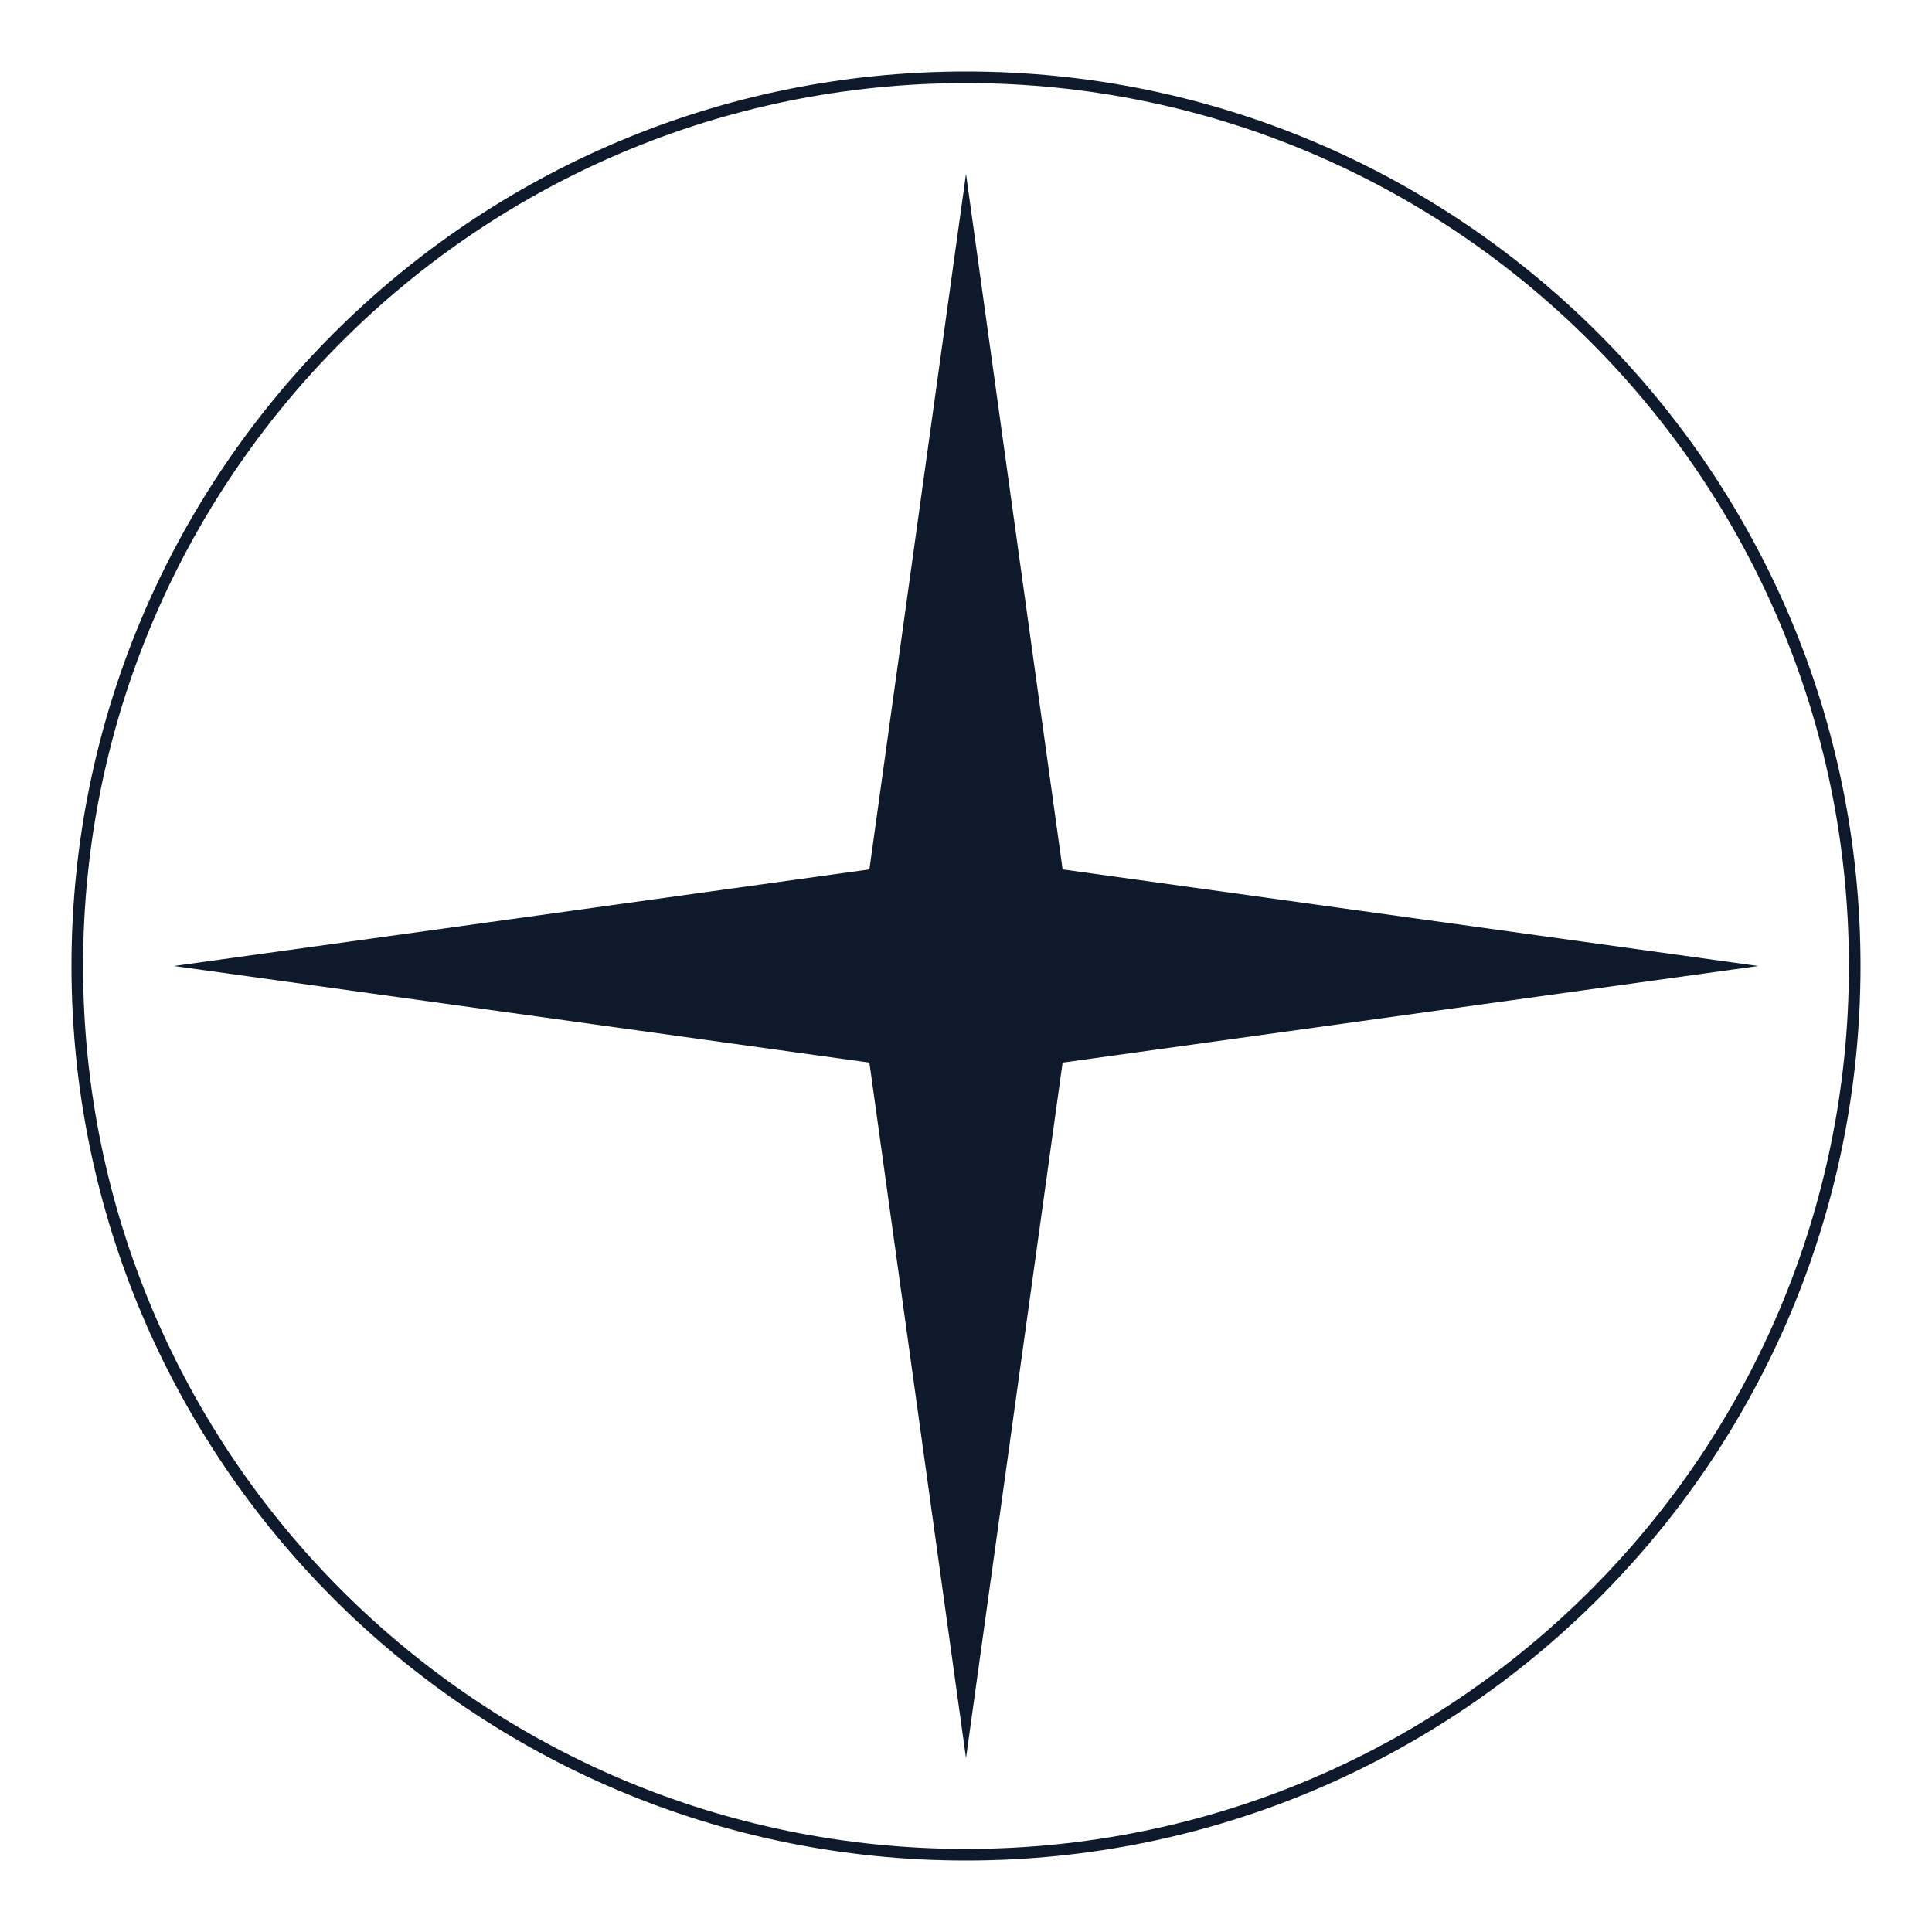
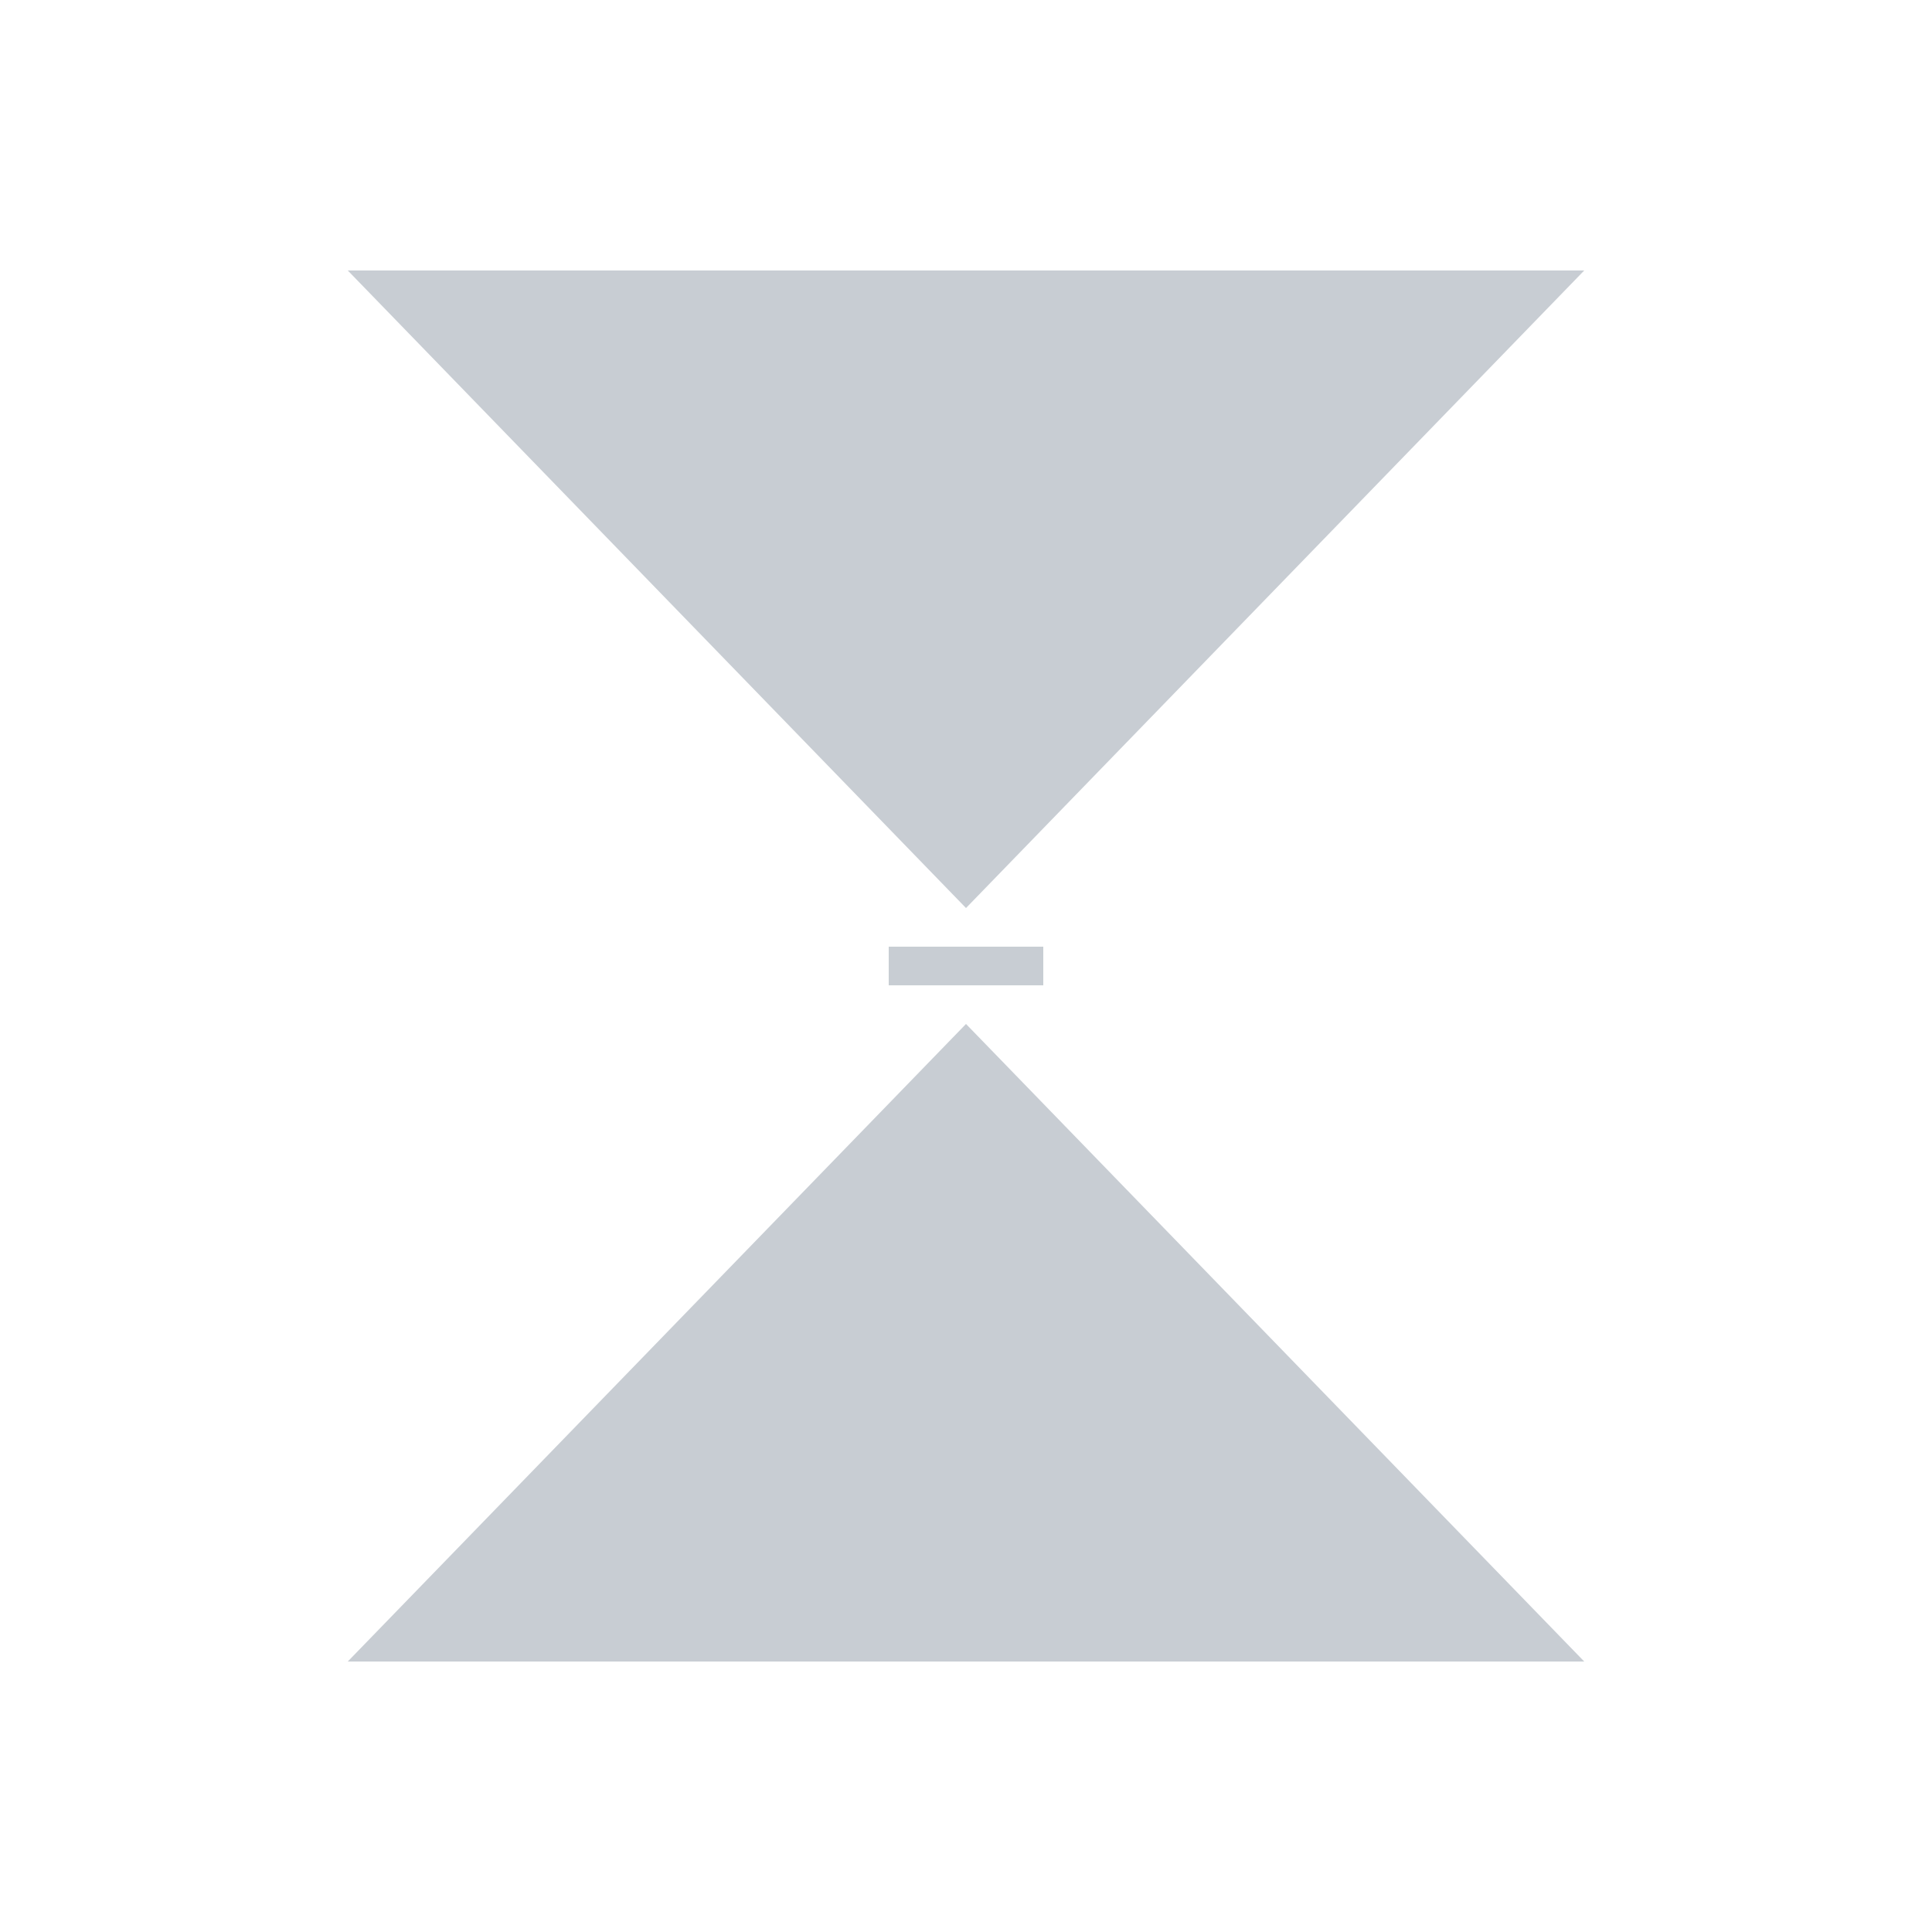
- <svg xmlns="http://www.w3.org/2000/svg" viewBox="0 0 200 200" role="img" aria-label="Deal Circle Compass Mark">
-   <defs>
-     <style>
-       .dc-ring  { fill: none; stroke: #0E1A2B; stroke-width: 1.2; }
-       .dc-mark  { fill: #0E1A2B; }
-       .dc-pivot { fill: #0E1A2B; }
-     </style>
-   </defs>
-   <circle class="dc-ring" cx="100" cy="100" r="92" />
-   <path class="dc-mark" d="     M 100 18     L 110 90     L 182 100     L 110 110     L 100 182     L 90 110     L 18 100     L 90 90     Z   " />
-   <circle class="dc-pivot" cx="100" cy="100" r="3.2" />
+ <svg xmlns="http://www.w3.org/2000/svg" viewBox="0 0 200 200" role="img" aria-label="Deal Circle — Hourglass Mark">
+   <g fill="#C8CDD3">
+     <polygon points="36,28 164,28 100,94" />
+     <polygon points="100,106 164,172 36,172" />
+     <rect x="92" y="98" width="16" height="4" />
+   </g>
</svg>
